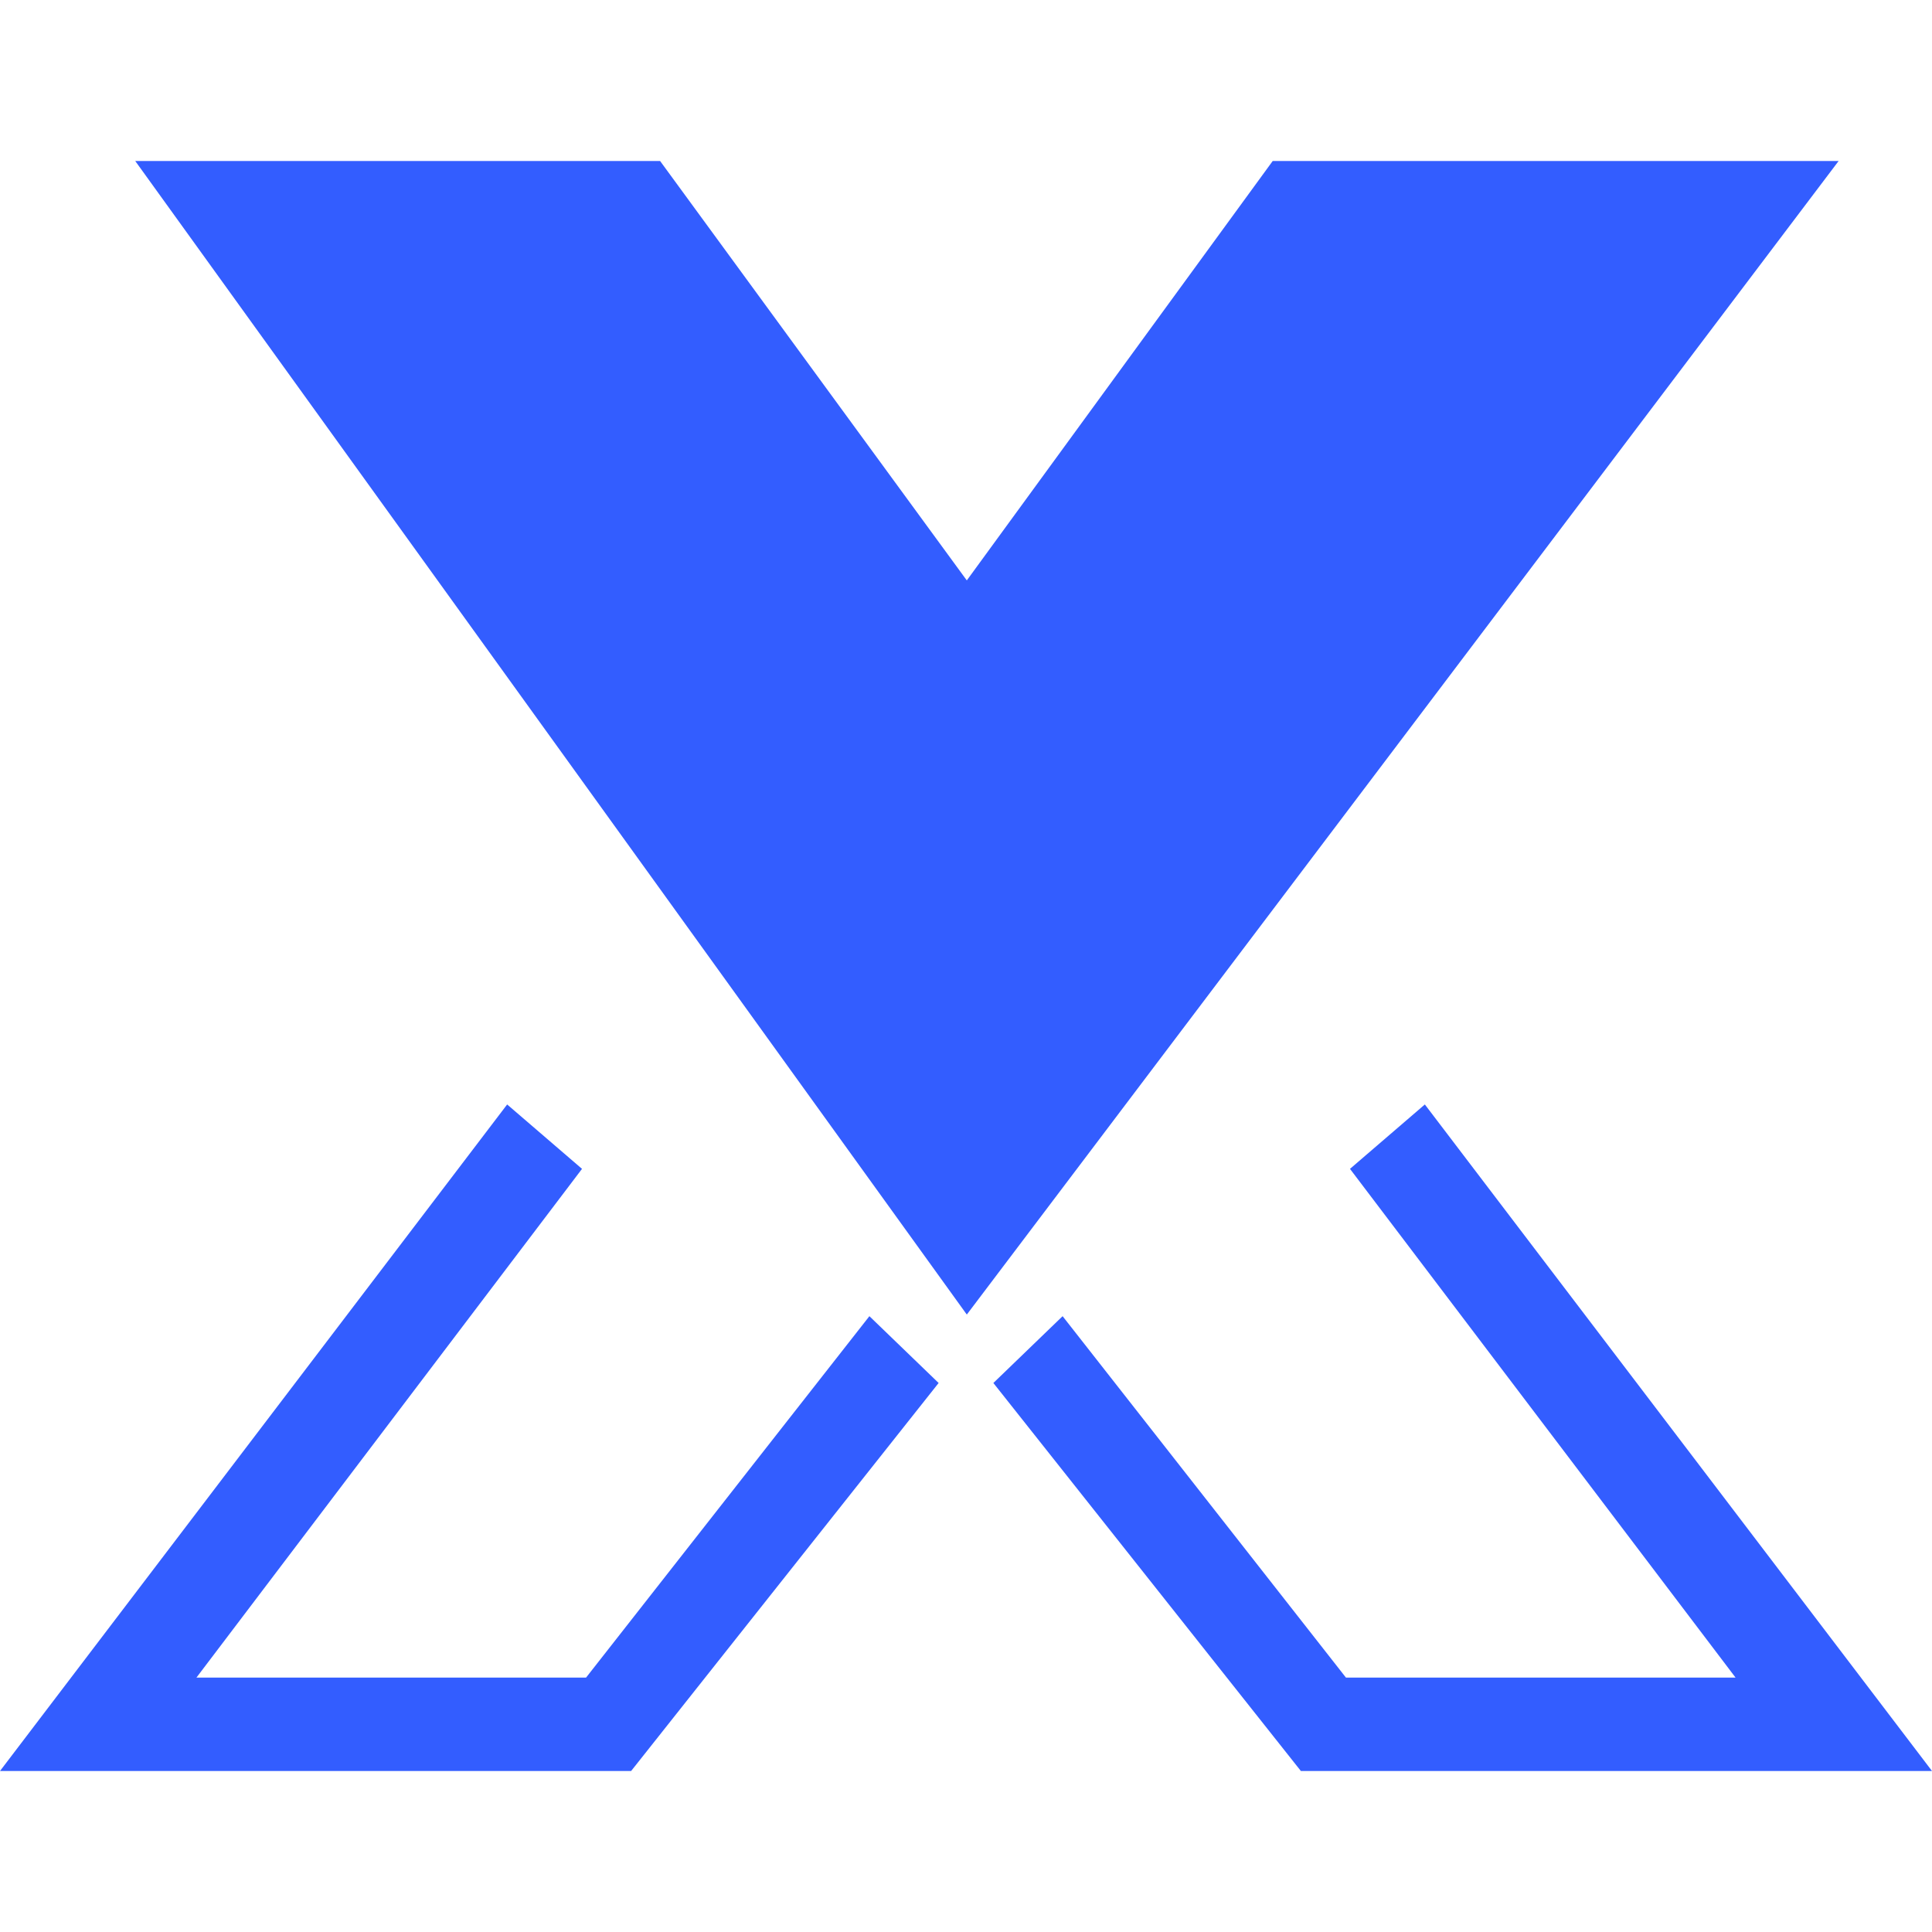
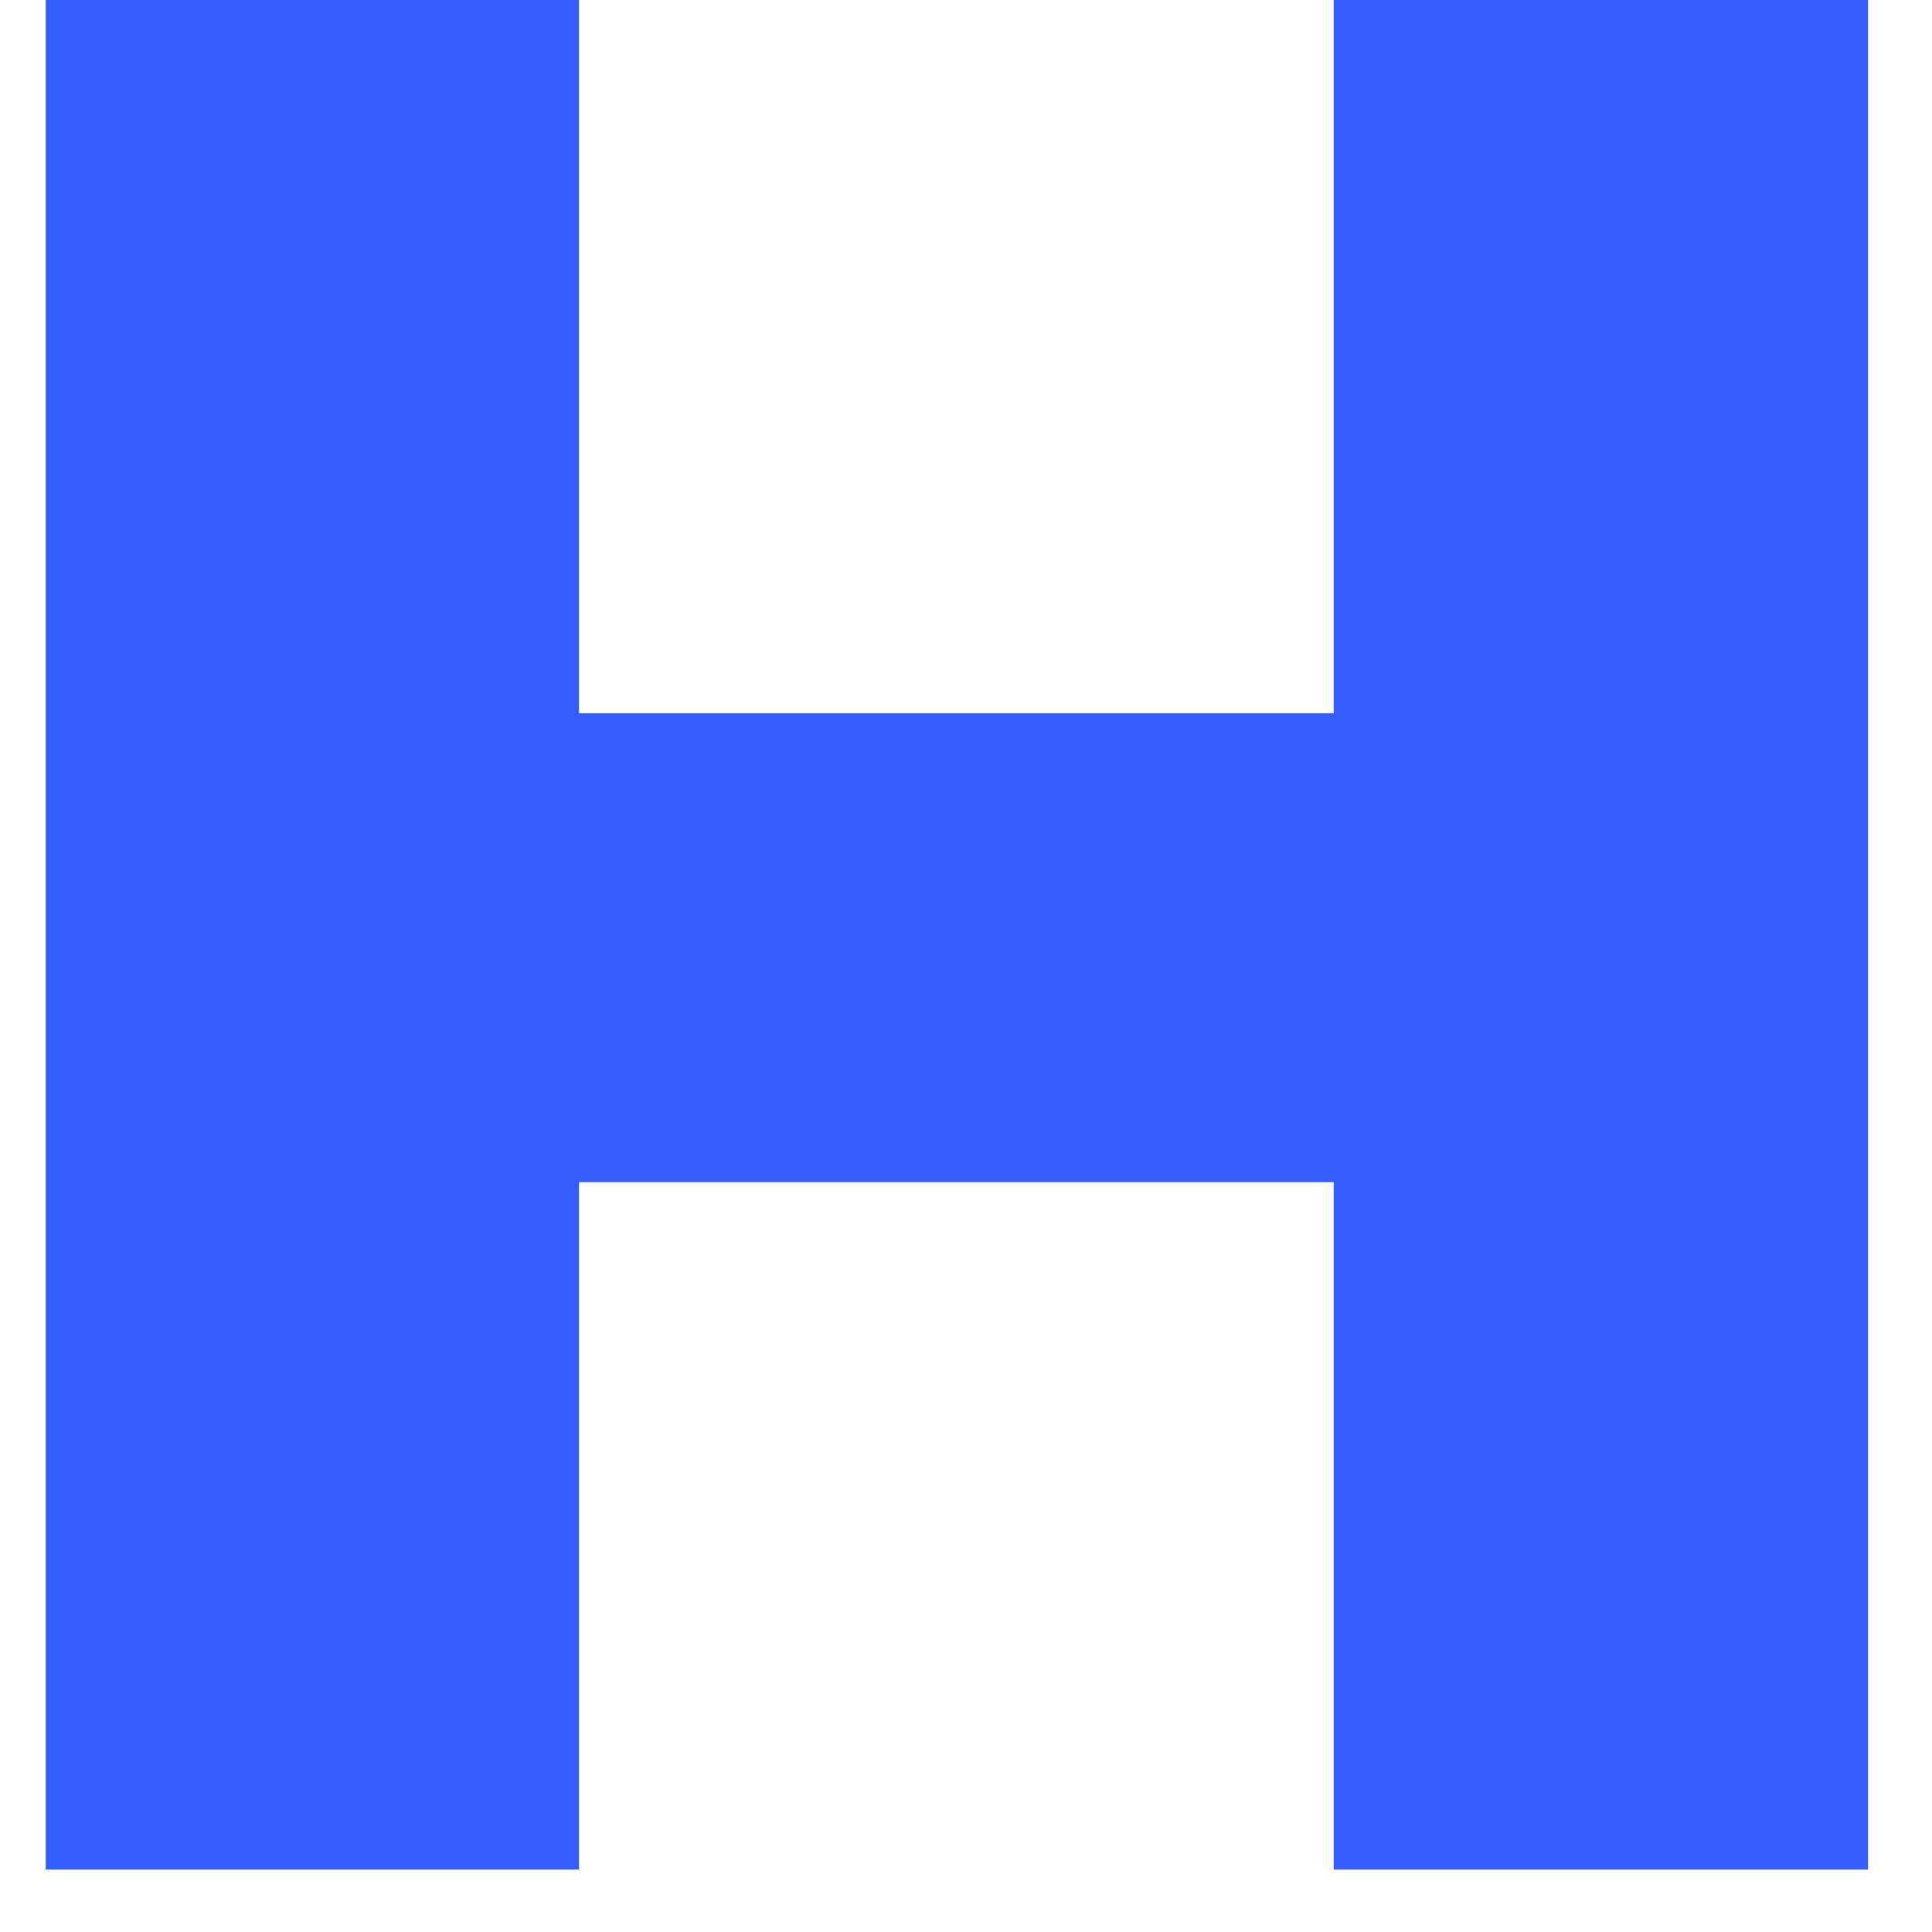
- <svg xmlns="http://www.w3.org/2000/svg" viewBox="0 0 24 24">
-   <path fill="#335DFF" d="M1.68 2l6.52 0 3.81 5.21 3.8 -5.21 7.03 0 -10.83 14.33 -10.33 -14.33zm-1.68 20l6.3 -8.28 0.93 0.8 -4.79 6.32 4.84 0 3.52 -4.49 0.86 0.83 -3.82 4.82 -7.84 0zm24 0l-6.3 -8.28 -0.93 0.8 4.79 6.32 -4.84 0 -3.52 -4.49 -0.86 0.83 3.82 4.82 7.84 0z" />
+ <svg xmlns="http://www.w3.org/2000/svg" width="40" zoomAndPan="magnify" viewBox="0 0 30 30" height="40" preserveAspectRatio="xMidYMid meet" version="1.0">
+   <defs>
+     <g />
+     <clipPath id="e8c1dcc2d5">
+       <path d="M 0.484 0 L 29.516 0 L 29.516 29.031 L 0.484 29.031 Z M 0.484 0 " clip-rule="nonzero" />
+     </clipPath>
+     <clipPath id="9394689fe6">
+       <path d="M 0.484 0 L 29.516 0 L 29.516 29.031 L 0.484 29.031 Z M 0.484 0 " clip-rule="nonzero" />
+     </clipPath>
+     <clipPath id="c854b9391b">
+       <rect x="0" width="30" y="0" height="30" />
+     </clipPath>
+   </defs>
+   <g clip-path="url(#e8c1dcc2d5)">
+     <g transform="matrix(1, 0, 0, 1, 0, 0.000000000000005692)">
+       <g clip-path="url(#c854b9391b)">
+         <g clip-path="url(#9394689fe6)">
+           <g fill="#335dff" fill-opacity="1">
+             <g transform="translate(-1.931195, 32.9348)">
+               <g>
+                 <path d="M 10.922 -14.578 L 10.922 0 L 2.641 0 L 2.641 -36.359 L 10.922 -36.359 L 10.922 -21.859 L 22.641 -21.859 L 22.641 -36.359 L 30.938 -36.359 L 30.938 0 L 22.641 0 L 22.641 -14.578 Z M 10.922 -14.578 " />
+               </g>
+             </g>
+           </g>
+         </g>
+       </g>
+     </g>
+   </g>
</svg>
